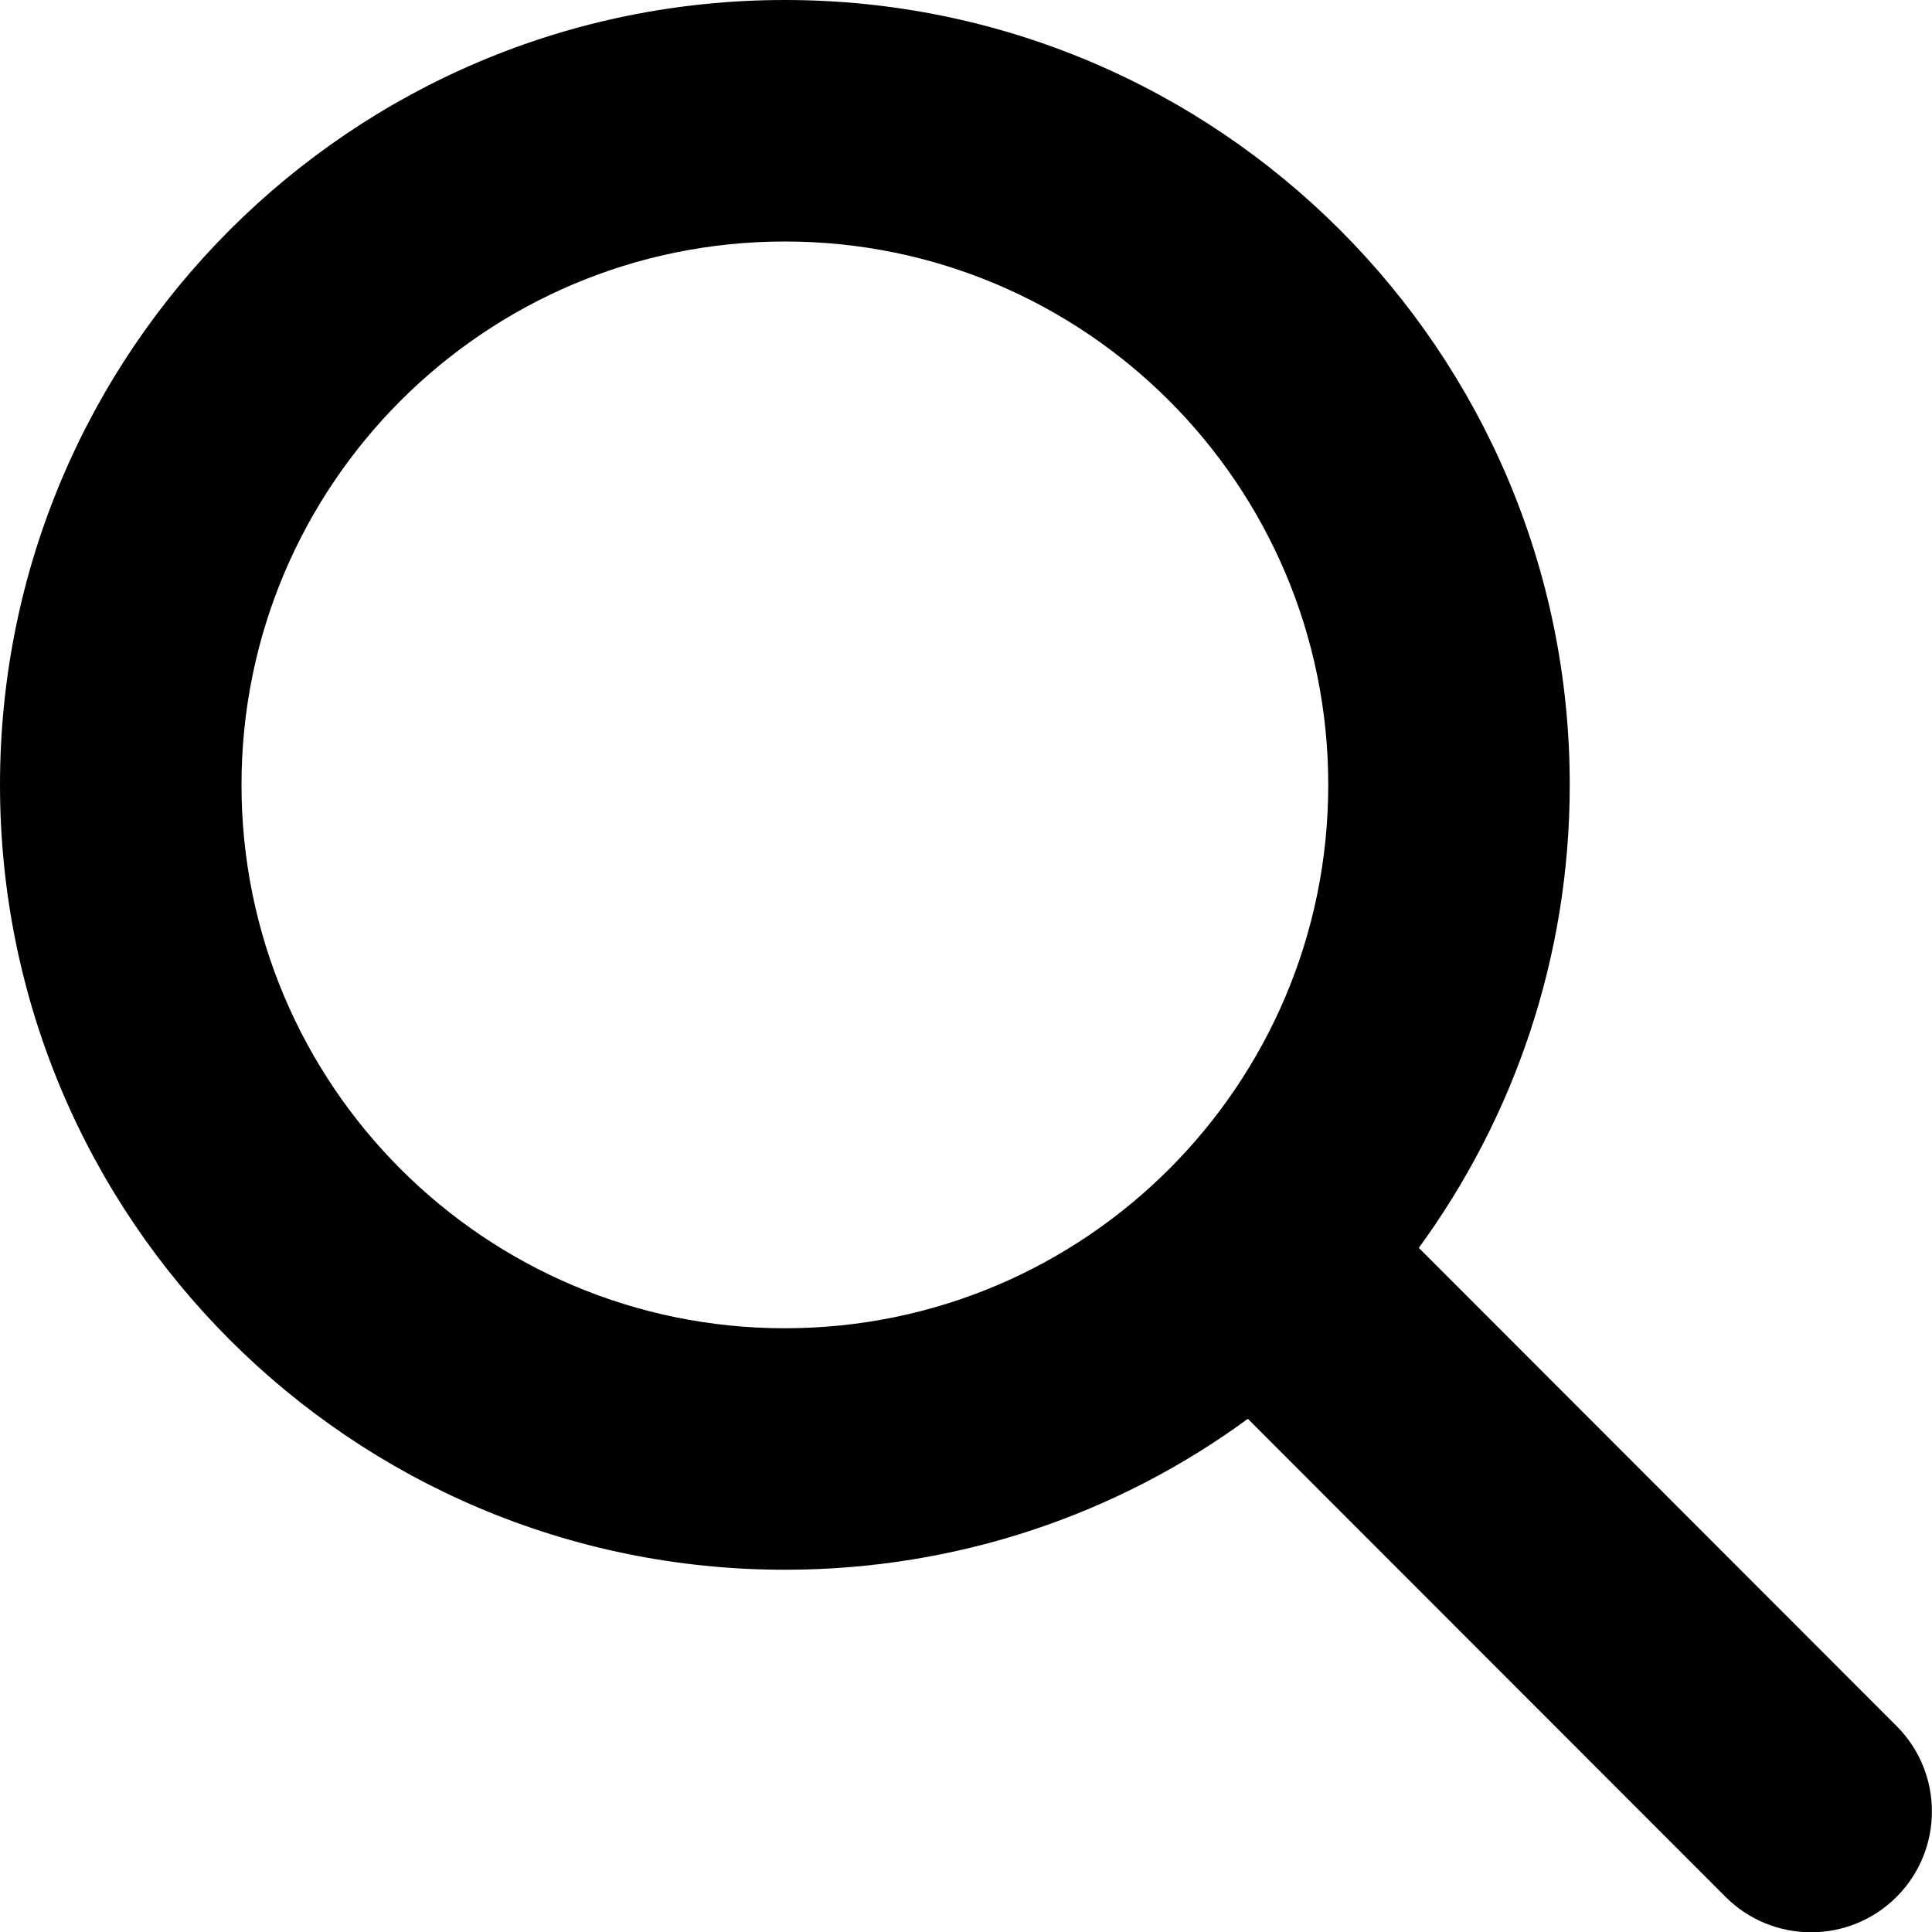
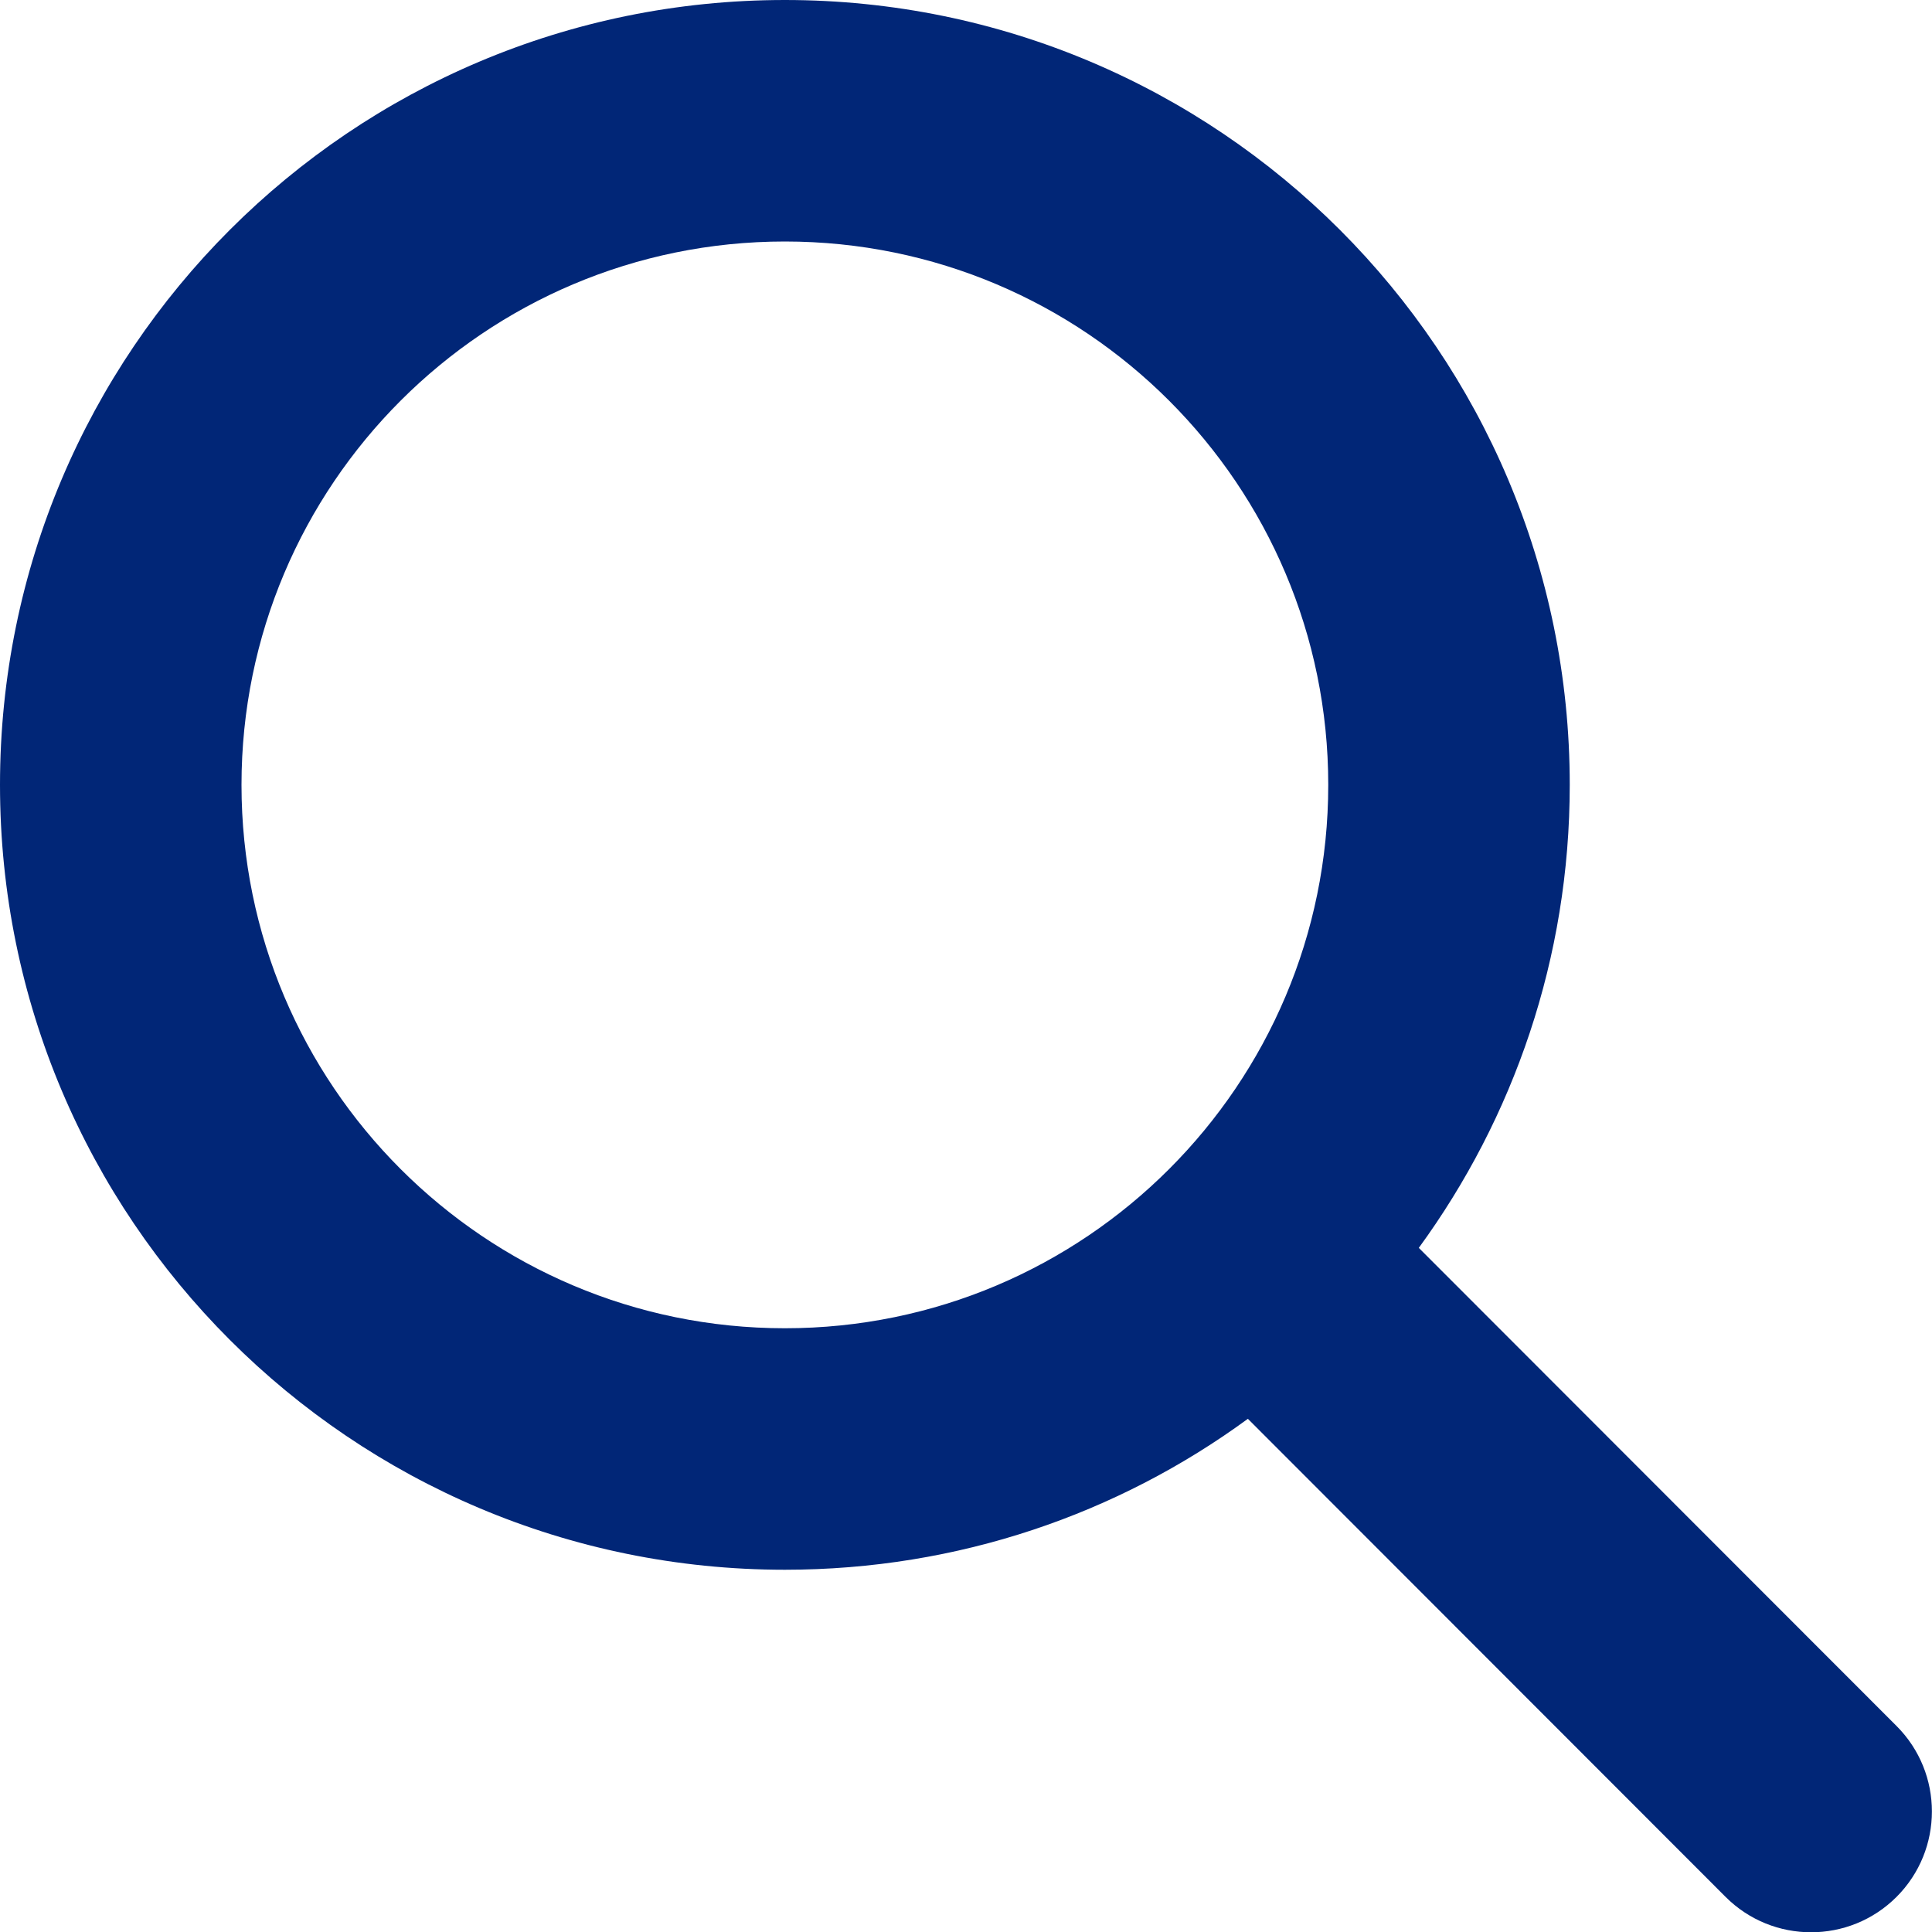
<svg xmlns="http://www.w3.org/2000/svg" viewBox="0 0 512 512">
-   <path d="M416 208c0 45.9-14.9 88.3-40 122.7L502.6 457.4c12.5 12.5 12.5 32.8 0 45.3s-32.8 12.5-45.3 0L330.7 376c-34.4 25.2-76.8 40-122.7 40C93.1 416 0 322.9 0 208S93.1 0 208 0S416 93.1 416 208zM208 352a144 144 0 1 0 0-288 144 144 0 1 0 0 288z" />
+   <path d="M416 208c0 45.9-14.9 88.3-40 122.7L502.6 457.4c12.5 12.5 12.5 32.8 0 45.3s-32.8 12.5-45.3 0L330.7 376c-34.4 25.2-76.8 40-122.7 40C93.1 416 0 322.9 0 208S93.1 0 208 0S416 93.1 416 208zM208 352a144 144 0 1 0 0-288 144 144 0 1 0 0 288z" fill="#012677" class="" />
</svg>
